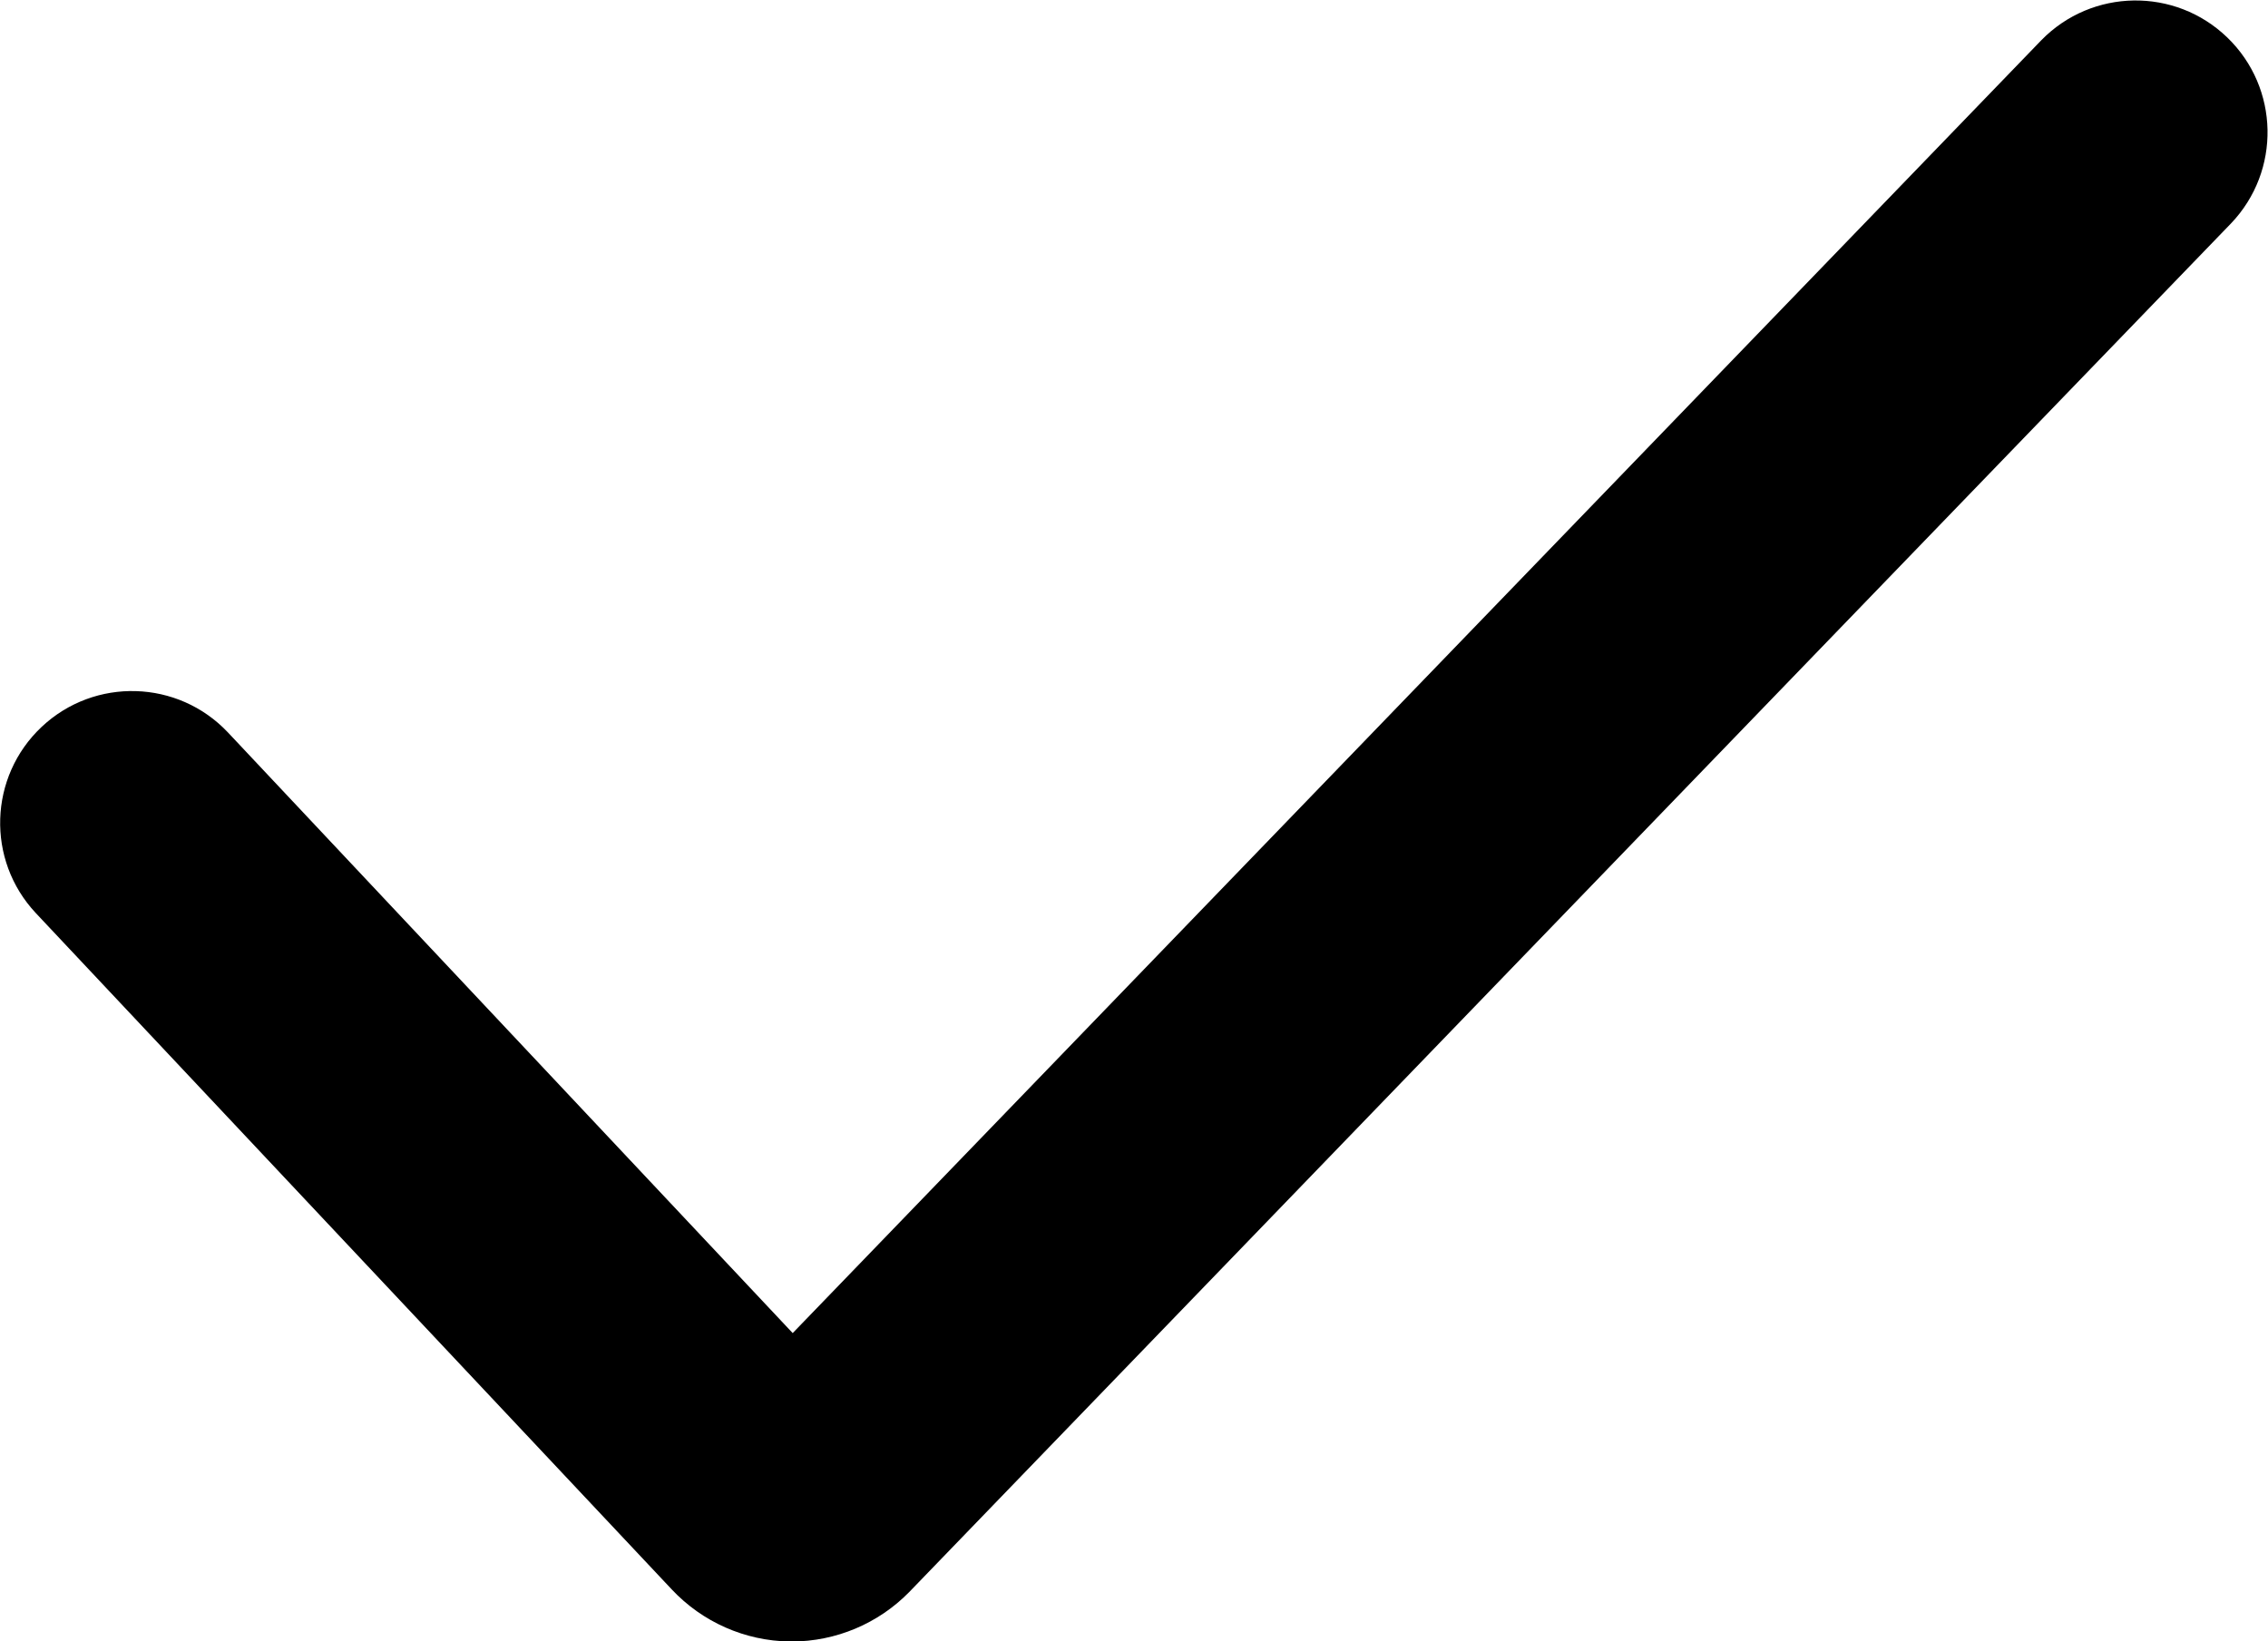
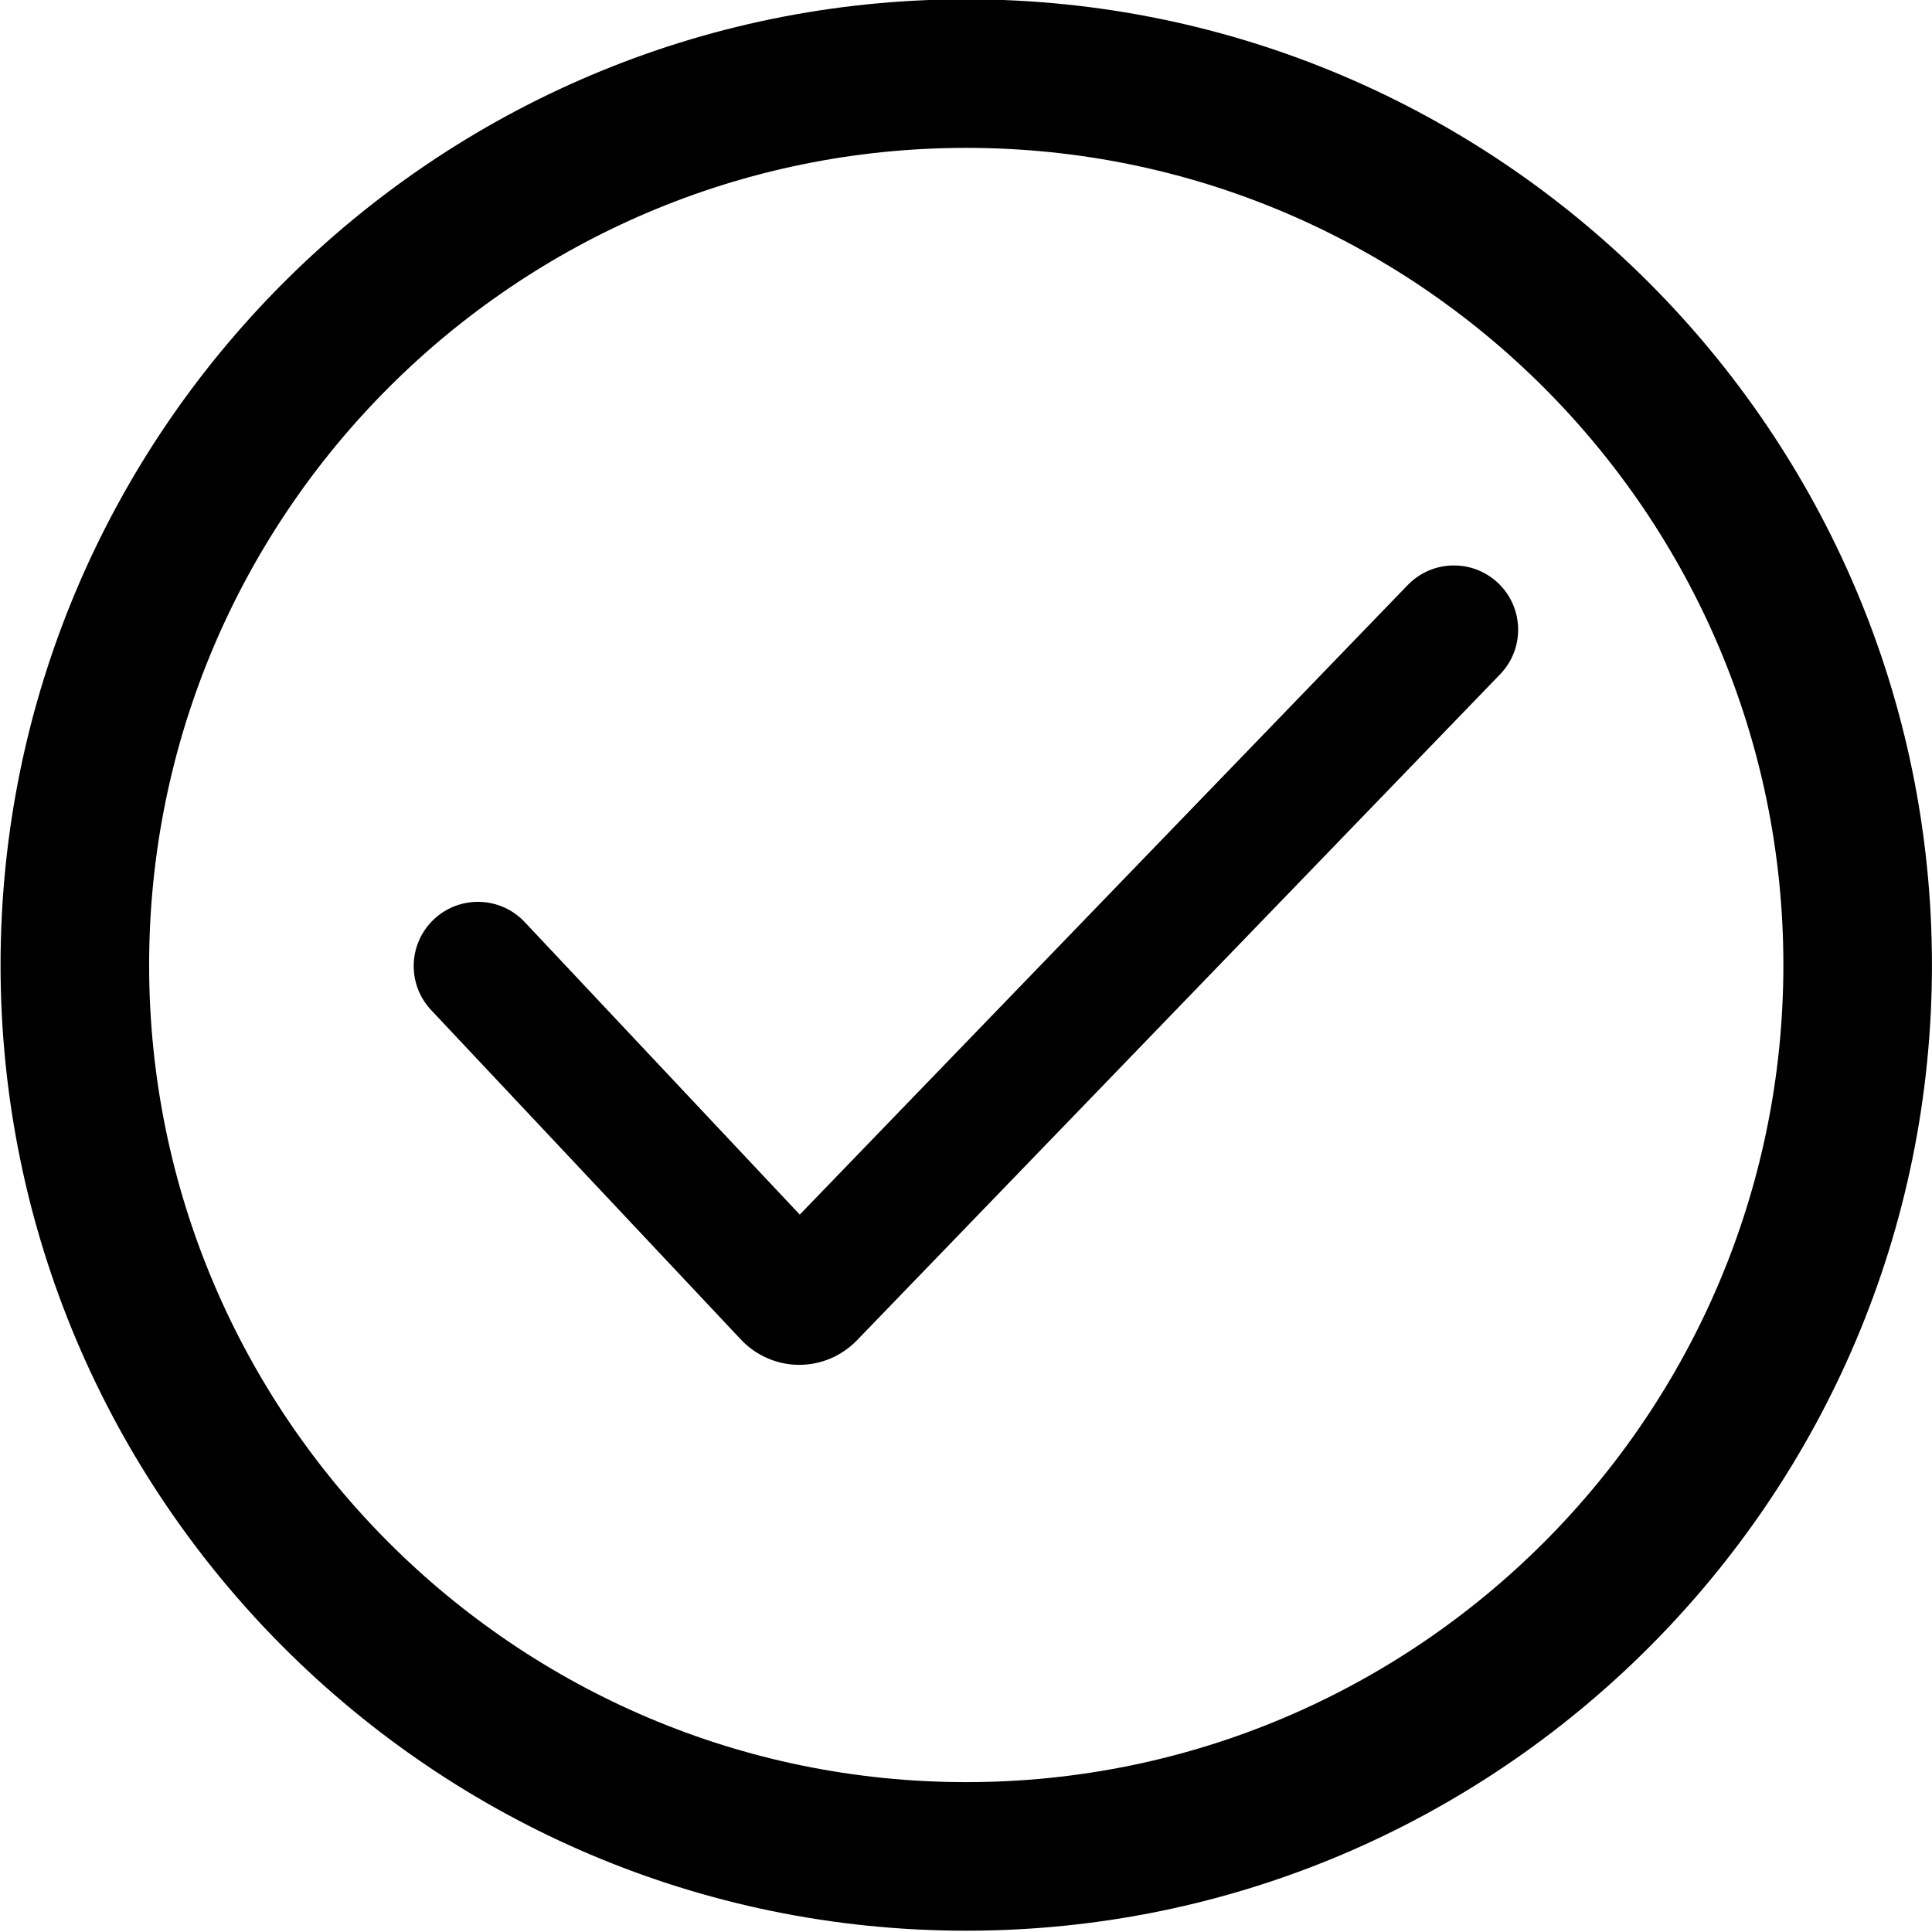
- <svg xmlns="http://www.w3.org/2000/svg" id="manage" data-name="manage" width="430" height="311" viewBox="0 0 430 311">
-   <path d="M150.102,311.247c-.125,0-.249-.001-.374-.003a31.271,31.271,0,0,1-22.36-9.867L6.786,173.124a25,25,0,0,1,36.428-34.249l107.077,113.89L387.017,7.634a25,25,0,0,1,35.967,34.732L172.374,301.875A31.28,31.28,0,0,1,150.102,311.247Z" />
+ <svg xmlns="http://www.w3.org/2000/svg" id="manage" data-name="manage" width="752" height="752" viewBox="0 0 752 752">
+   <path d="M311.102,531.247c-.125,0-.249-.001-.374-.003a31.271,31.271,0,0,1-22.36-9.867L167.786,393.124a25,25,0,0,1,36.428-34.249l107.077,113.89L548.017,227.634a25,25,0,0,1,35.967,34.732L333.374,521.875A31.28,31.28,0,0,1,311.102,531.247Z" />
+   <g id="profile_picture_small_2" data-name="profile picture small 2">
+     <path d="M376.099,751.493C168.844,751.493.216,582.866.216,375.611S168.844-.272,376.099-.272,751.981,168.356,751.981,375.611,583.354,751.493,376.099,751.493Zm0-693.937C200.732,57.556,58.044,200.244,58.044,375.611S200.732,693.665,376.099,693.665,694.153,550.977,694.153,375.611,551.465,57.556,376.099,57.556Z" />
+   </g>
</svg>
